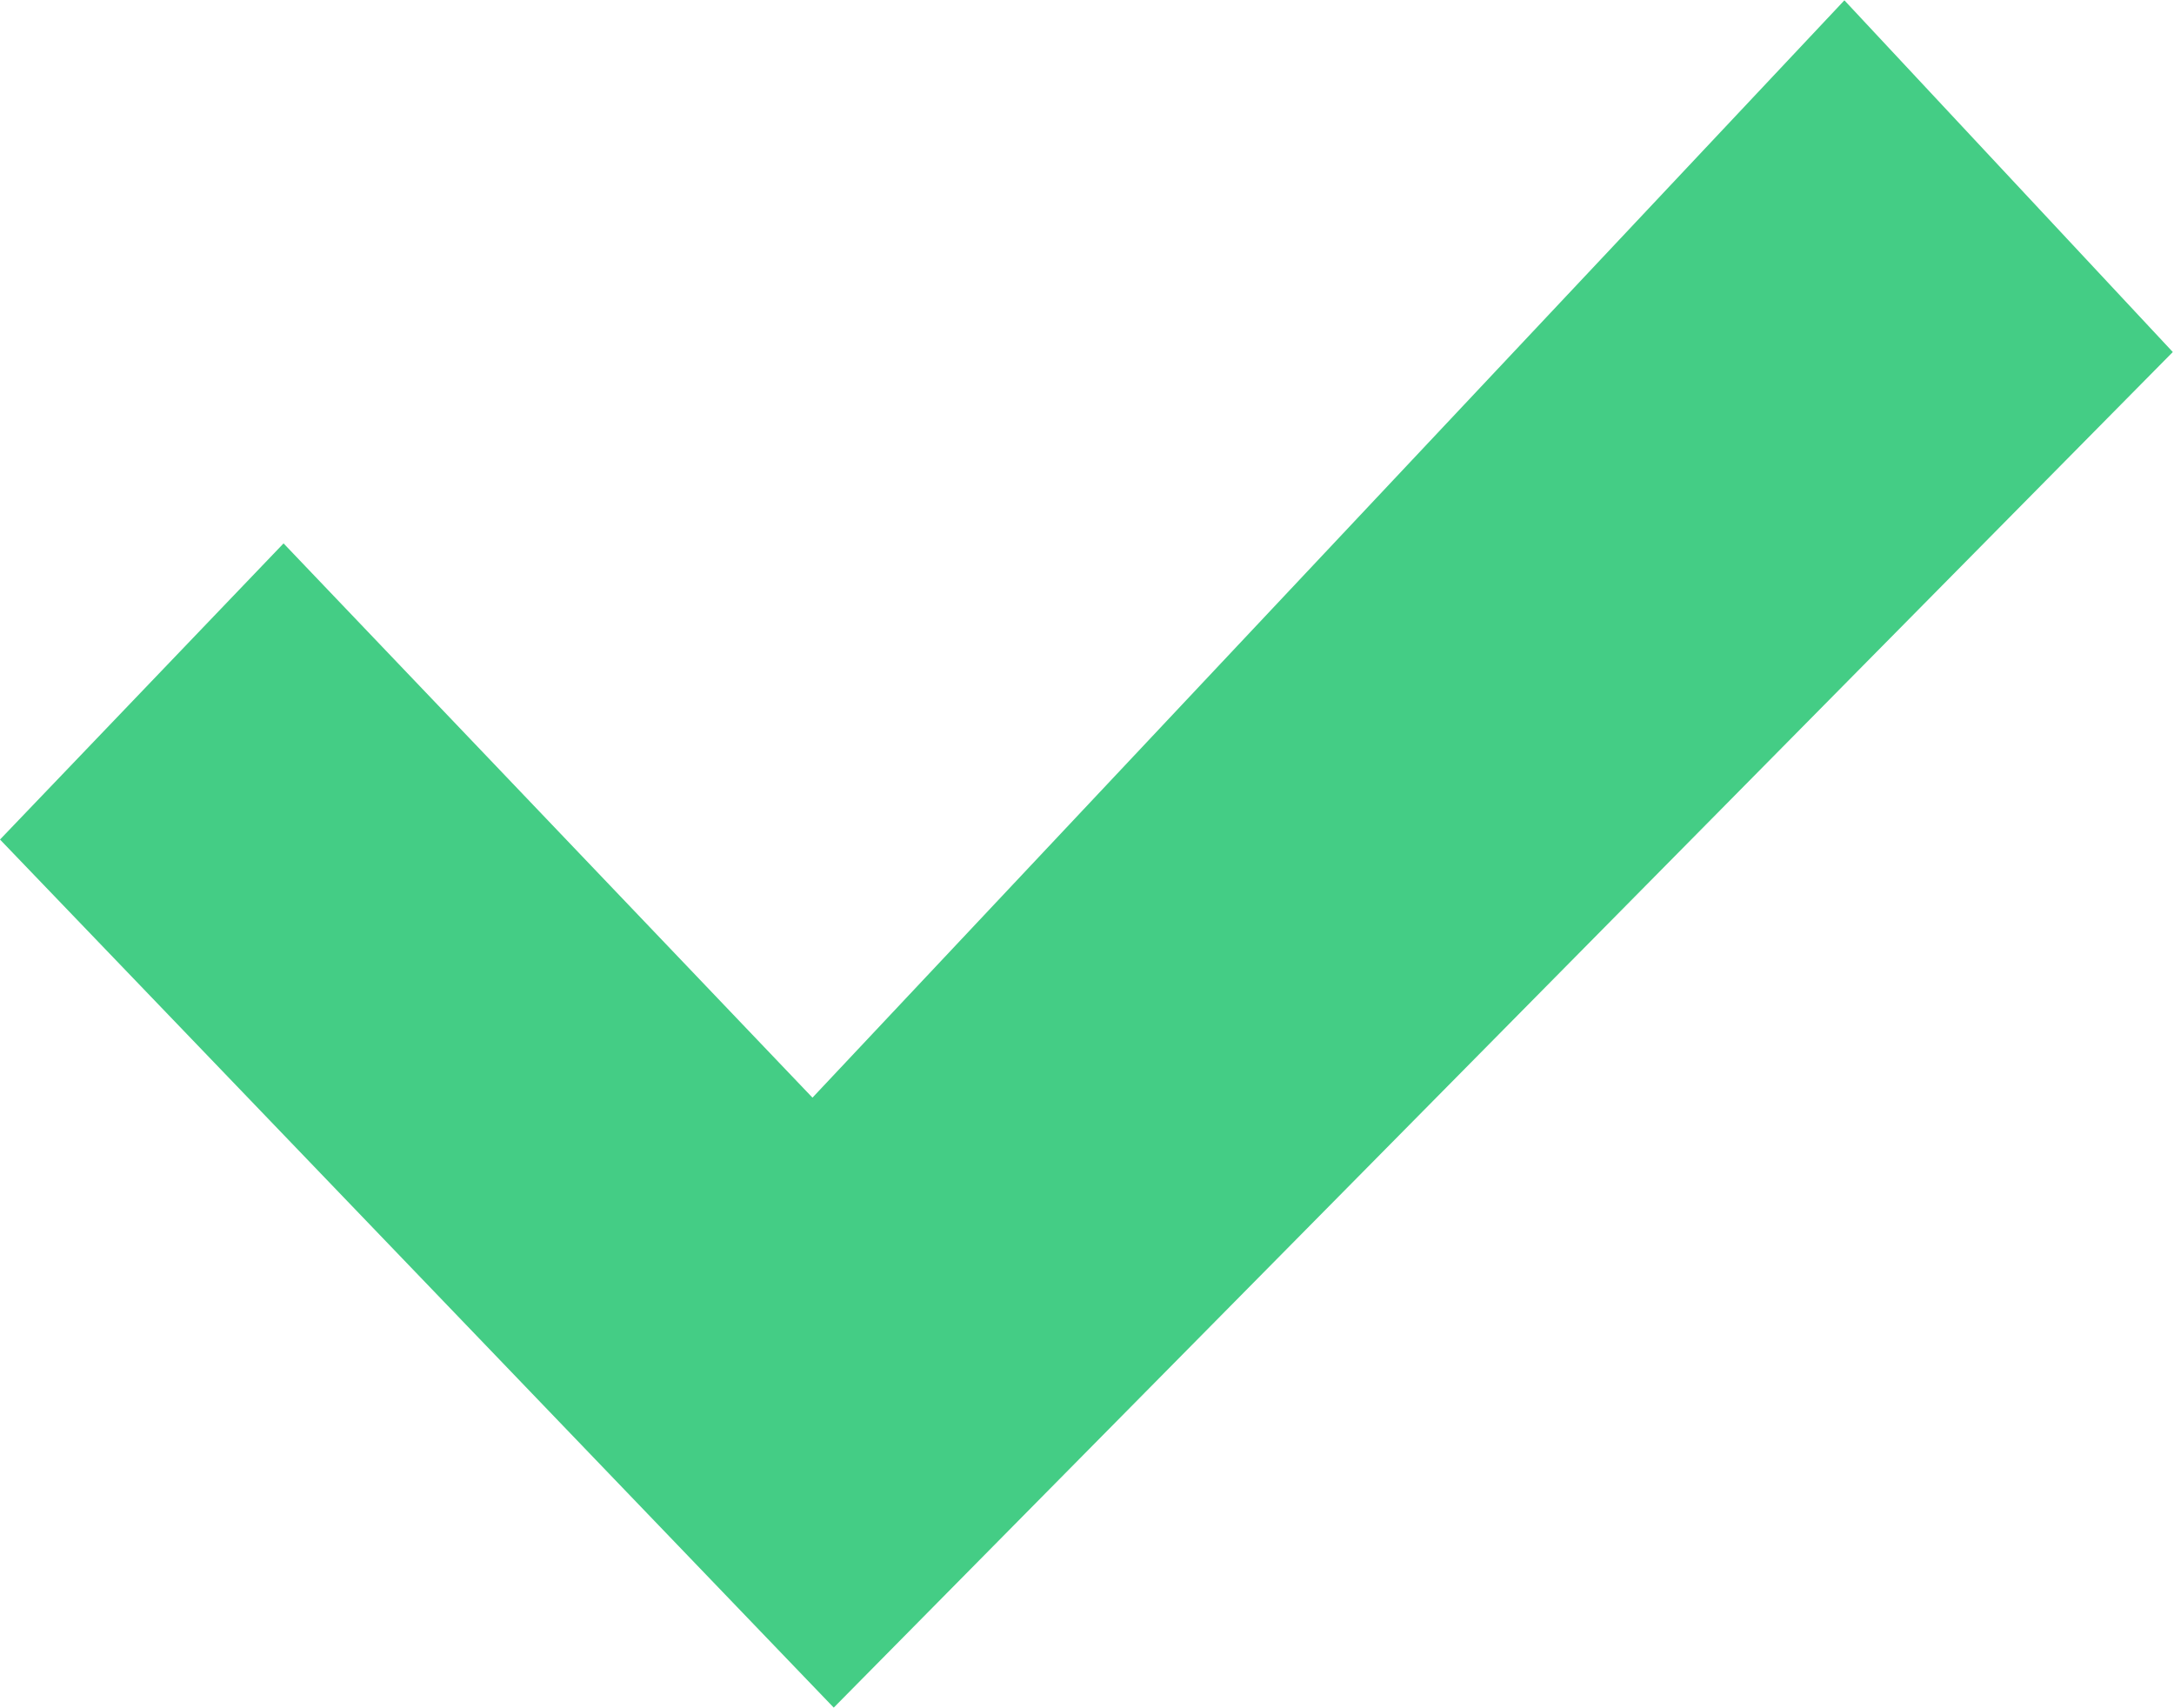
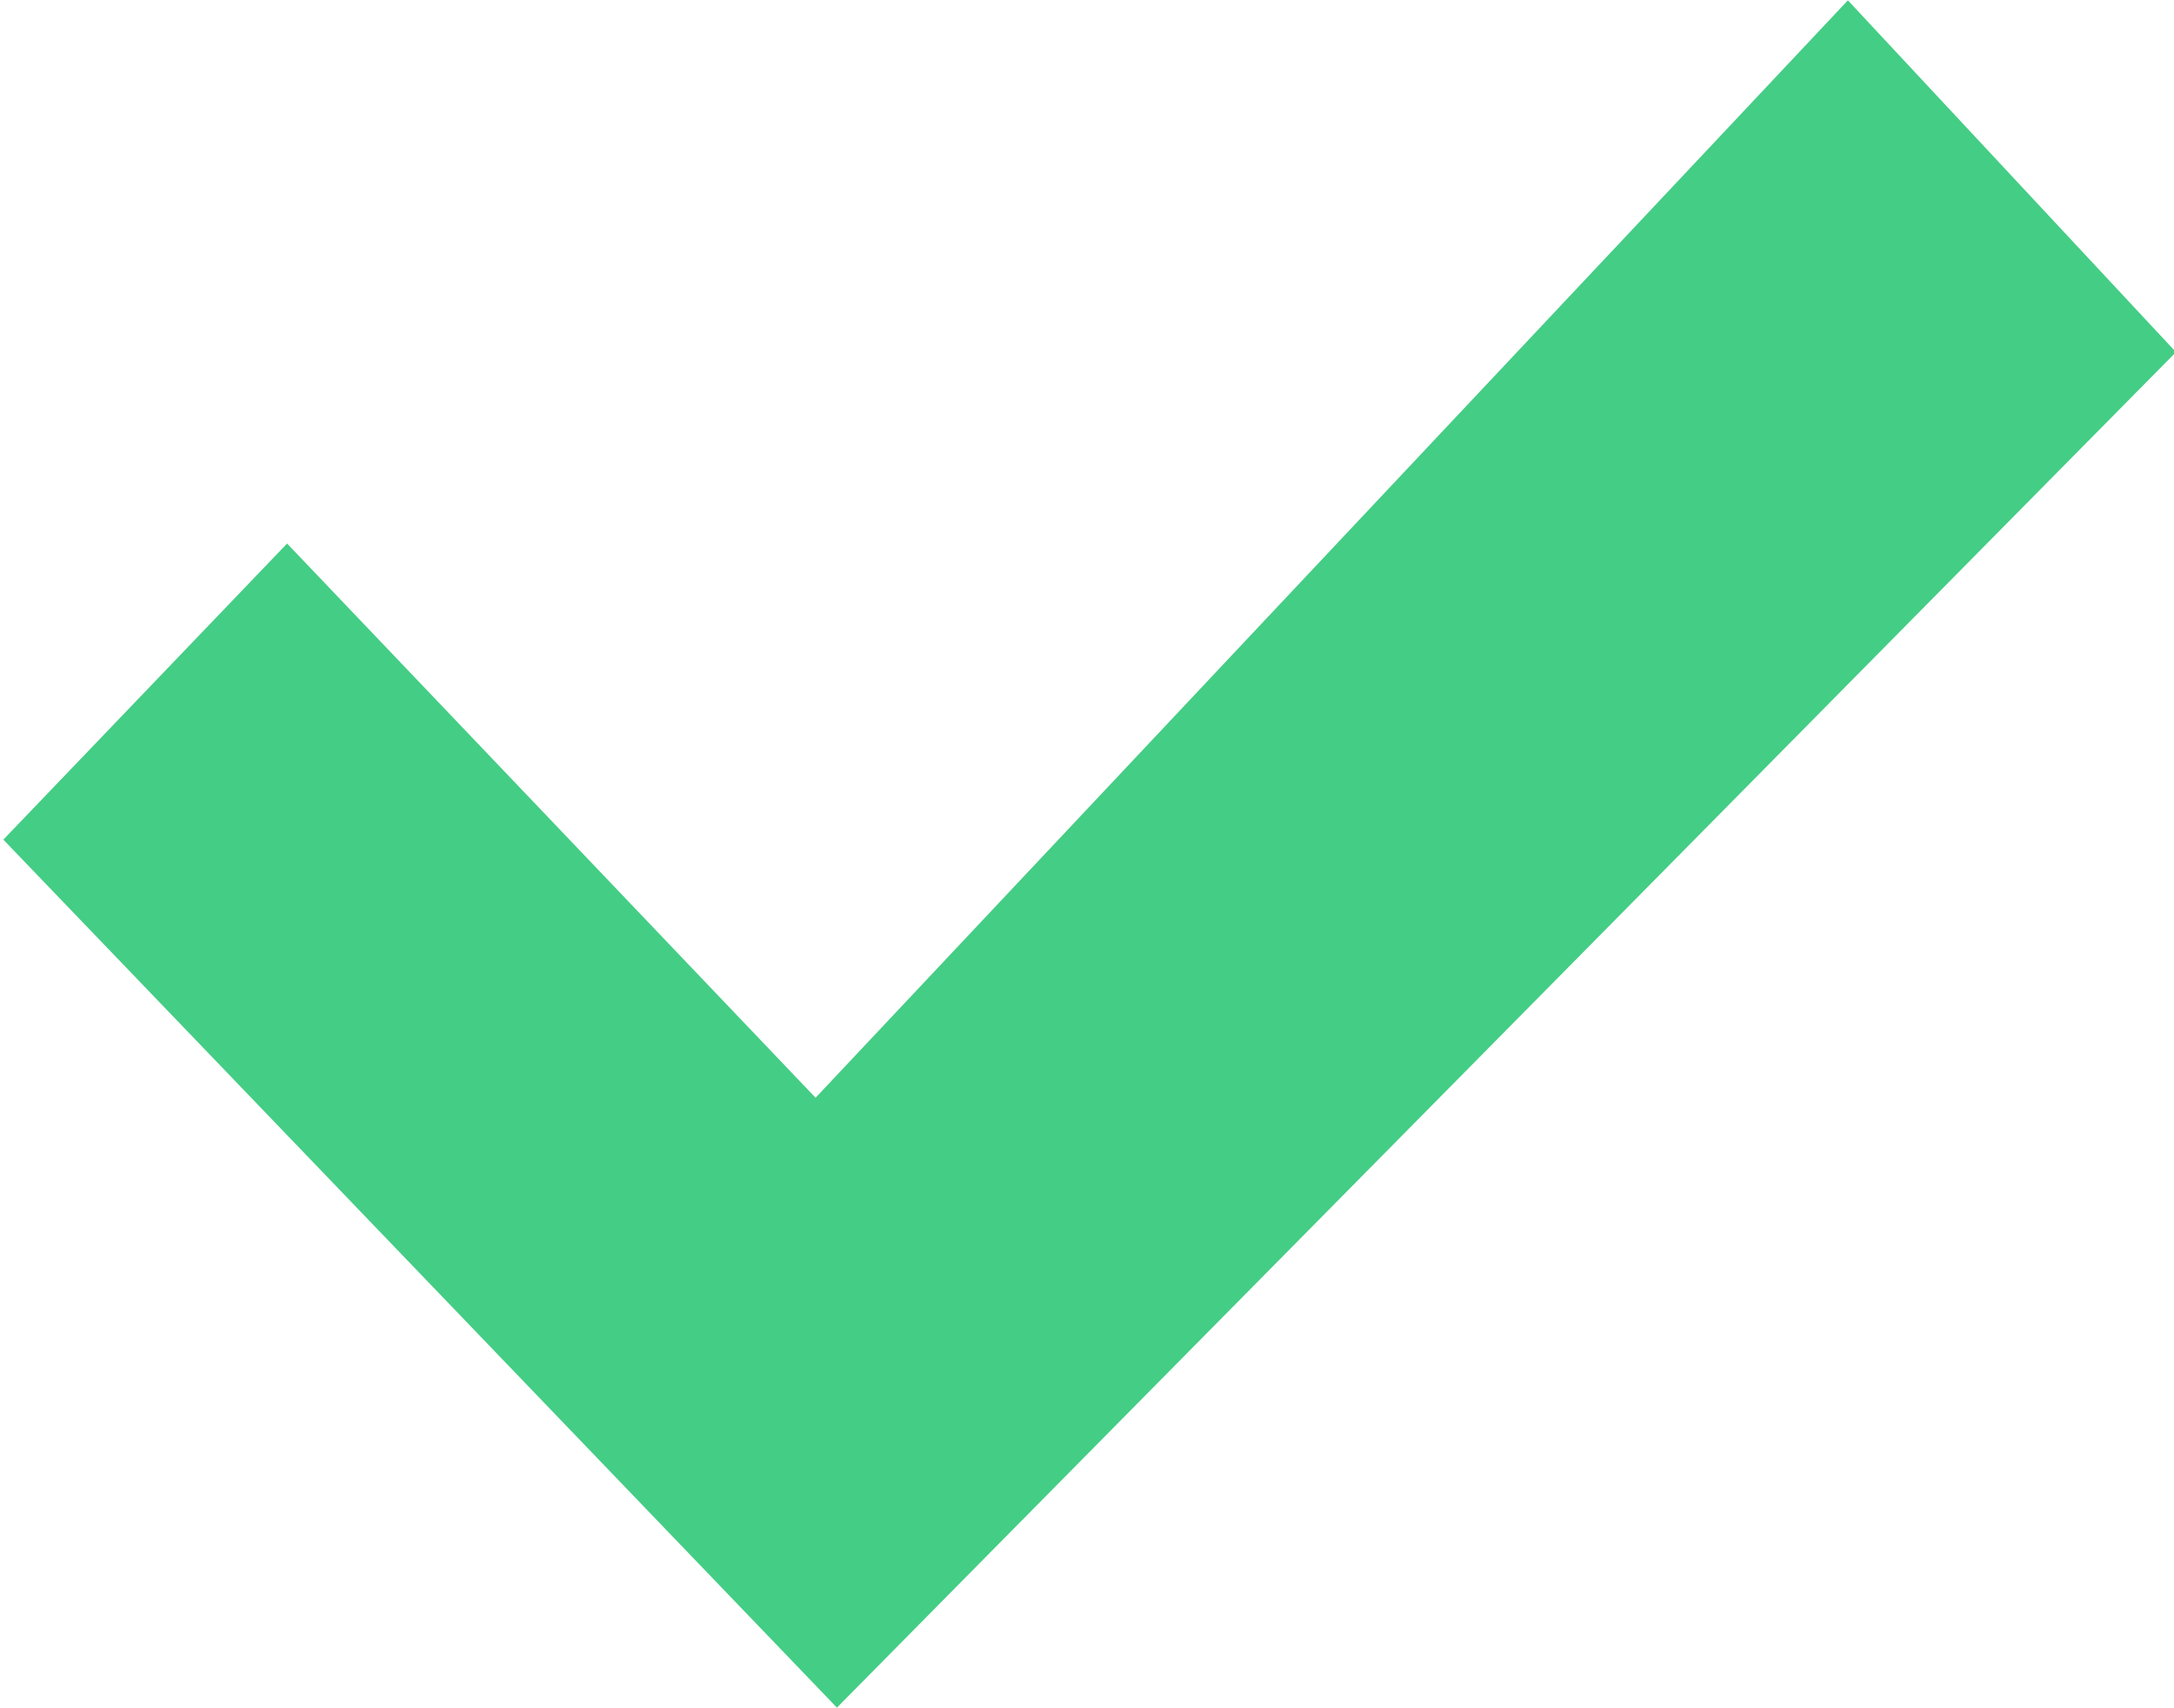
- <svg xmlns="http://www.w3.org/2000/svg" xmlns:xlink="http://www.w3.org/1999/xlink" width="652" height="512" viewBox="0 0 652 512" version="1.1">
-   <g id="Canvas" transform="matrix(46.5455 0 0 46.5455 2606.55 -83362.9)">
-     <g id="Vector">
-       <use xlink:href="#path0_fill" transform="translate(-56 1791)" fill="#44CD85" />
-     </g>
-   </g>
-   <defs>
-     <path id="path0_fill" d="M 11.884 -4.51347e-07L 5.235 7.07L 1.827 3.499L 1.96537e-07 5.407L 5.372 11L 14 2.266L 11.884 -4.51347e-07Z" />
-   </defs>
+ <svg xmlns="http://www.w3.org/2000/svg" version="1.1" id="Слой_2" x="0px" y="0px" viewBox="0 0 652 512" style="enable-background:new 0 0 652 512;" xml:space="preserve">
+   <style type="text/css">
+ 	.st0{fill:#44CD85;}
+ </style>
+   <path id="path0_fill_1_" class="st0" d="M554.2,0.1L244.6,329.2L86.1,163L1,251.8l250,260.3l401.6-406.5L554.2,0.1z" />
</svg>
